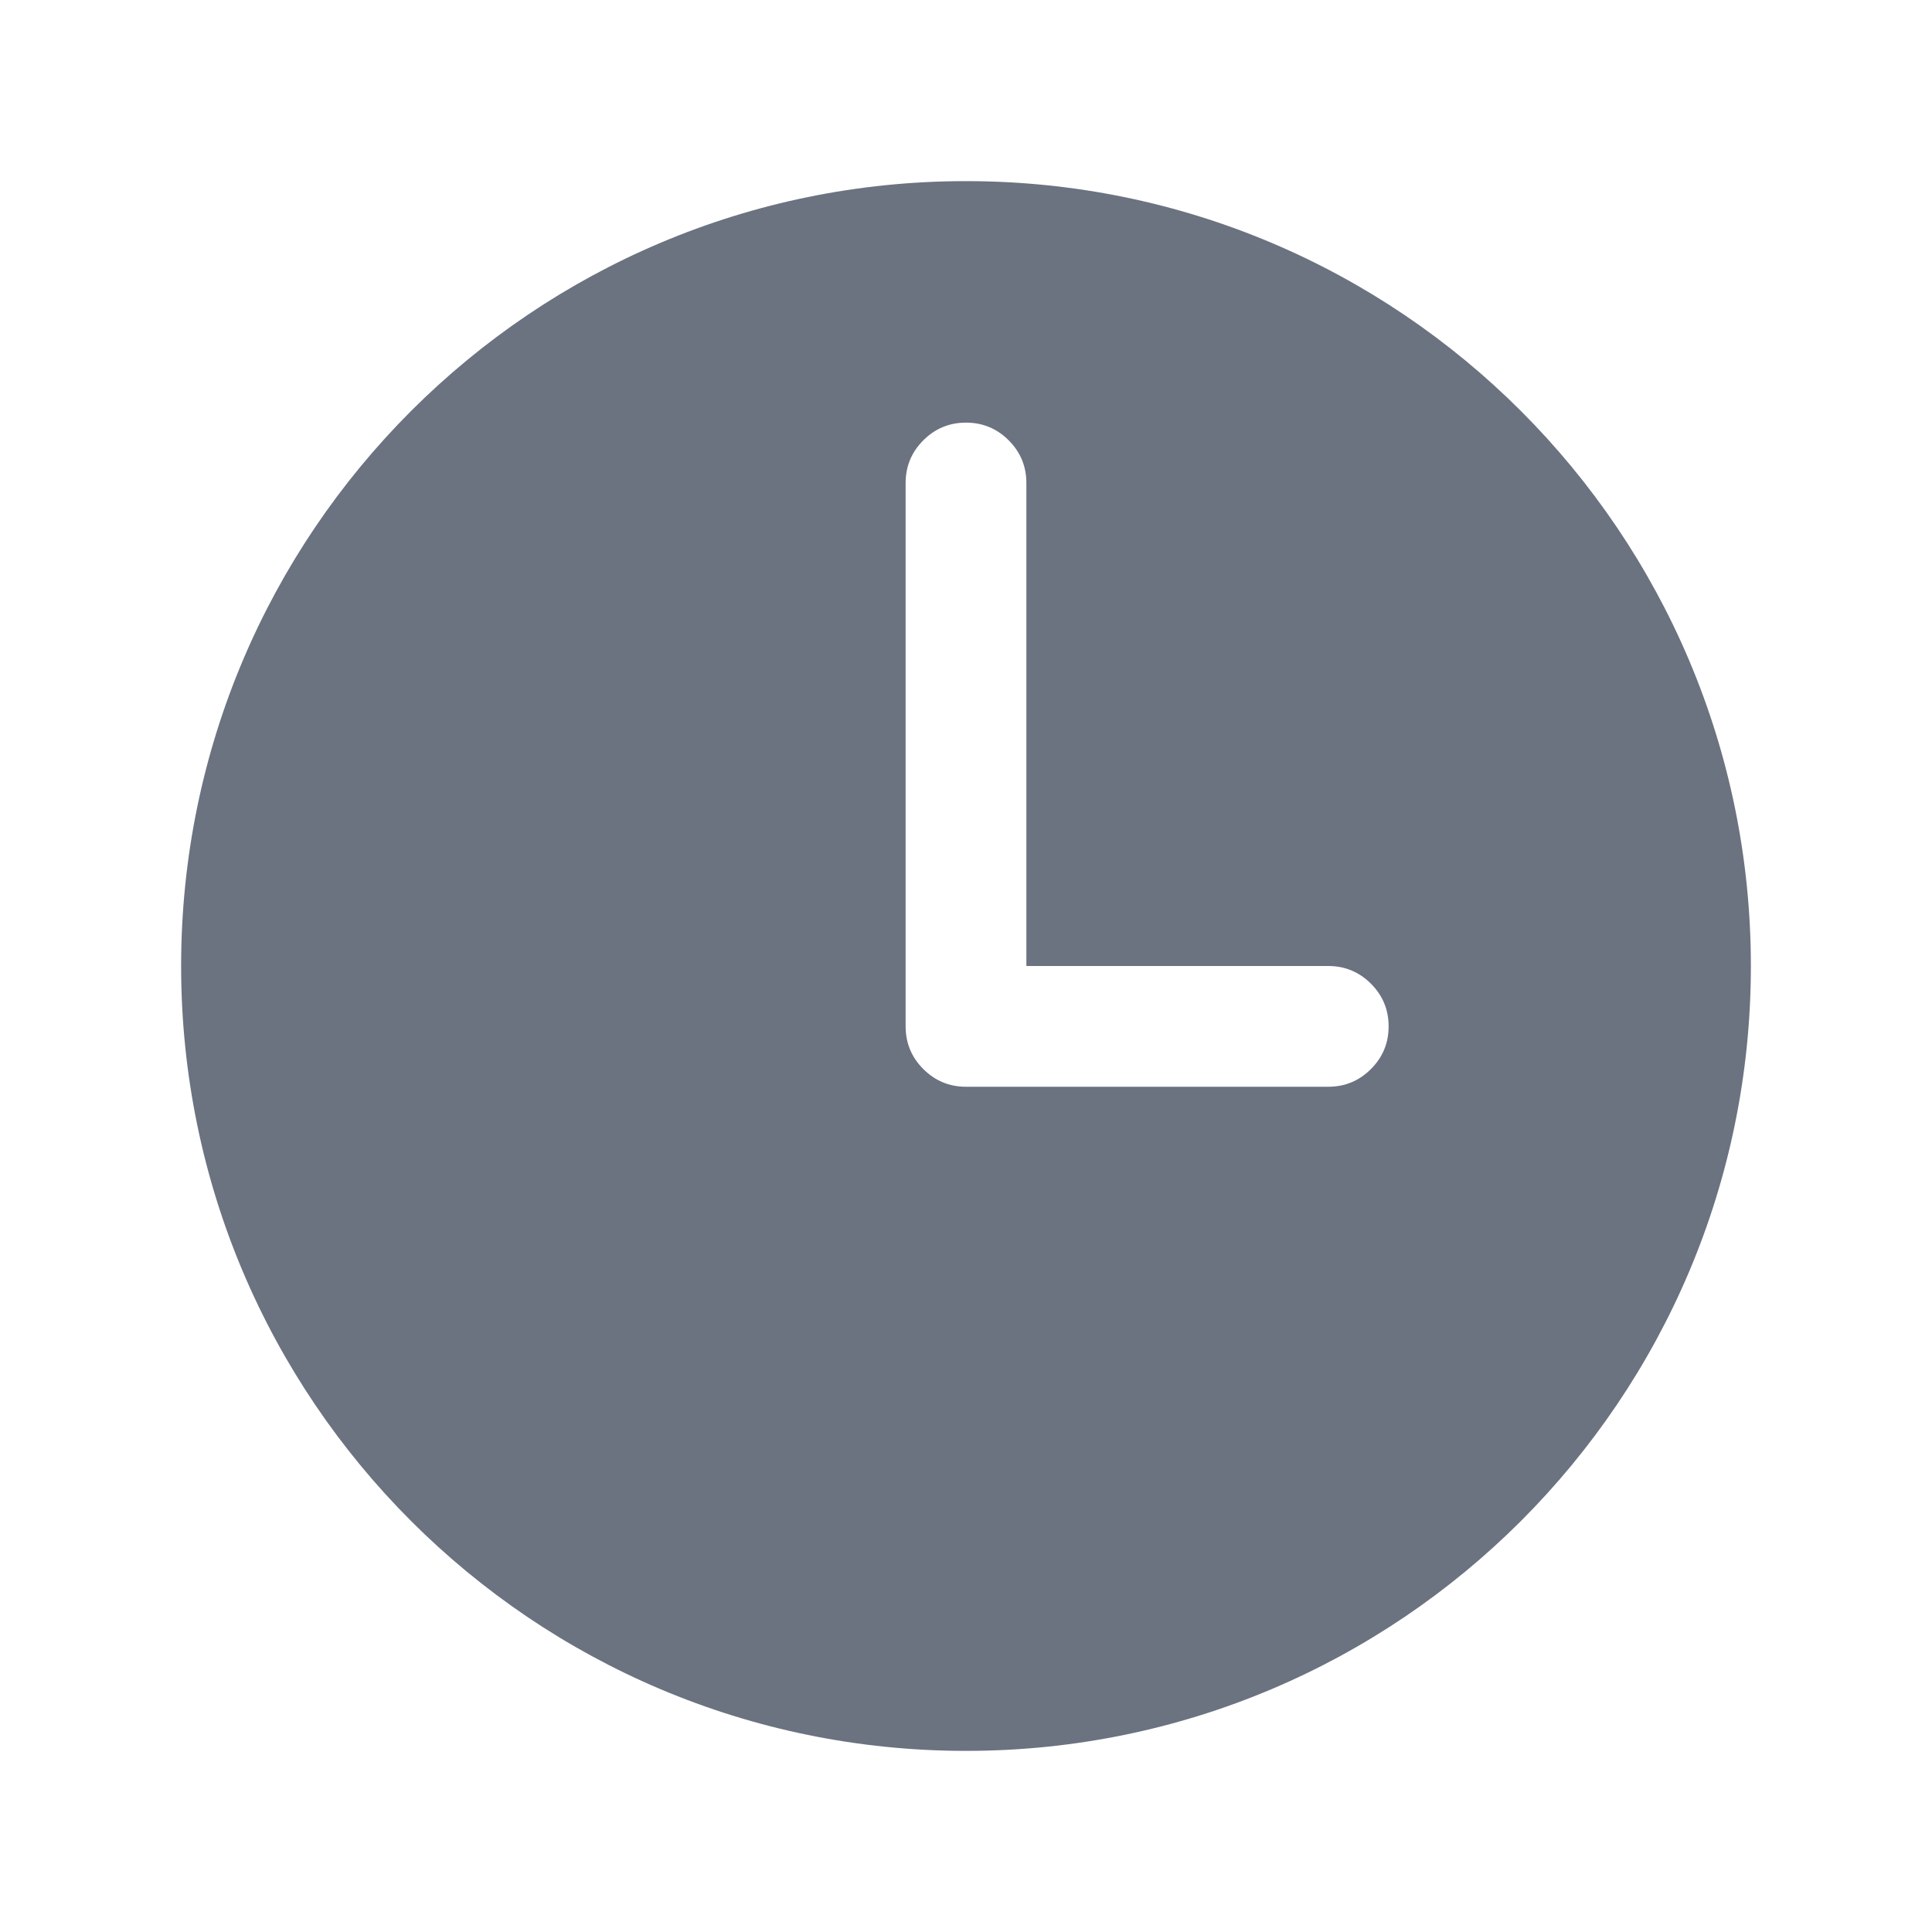
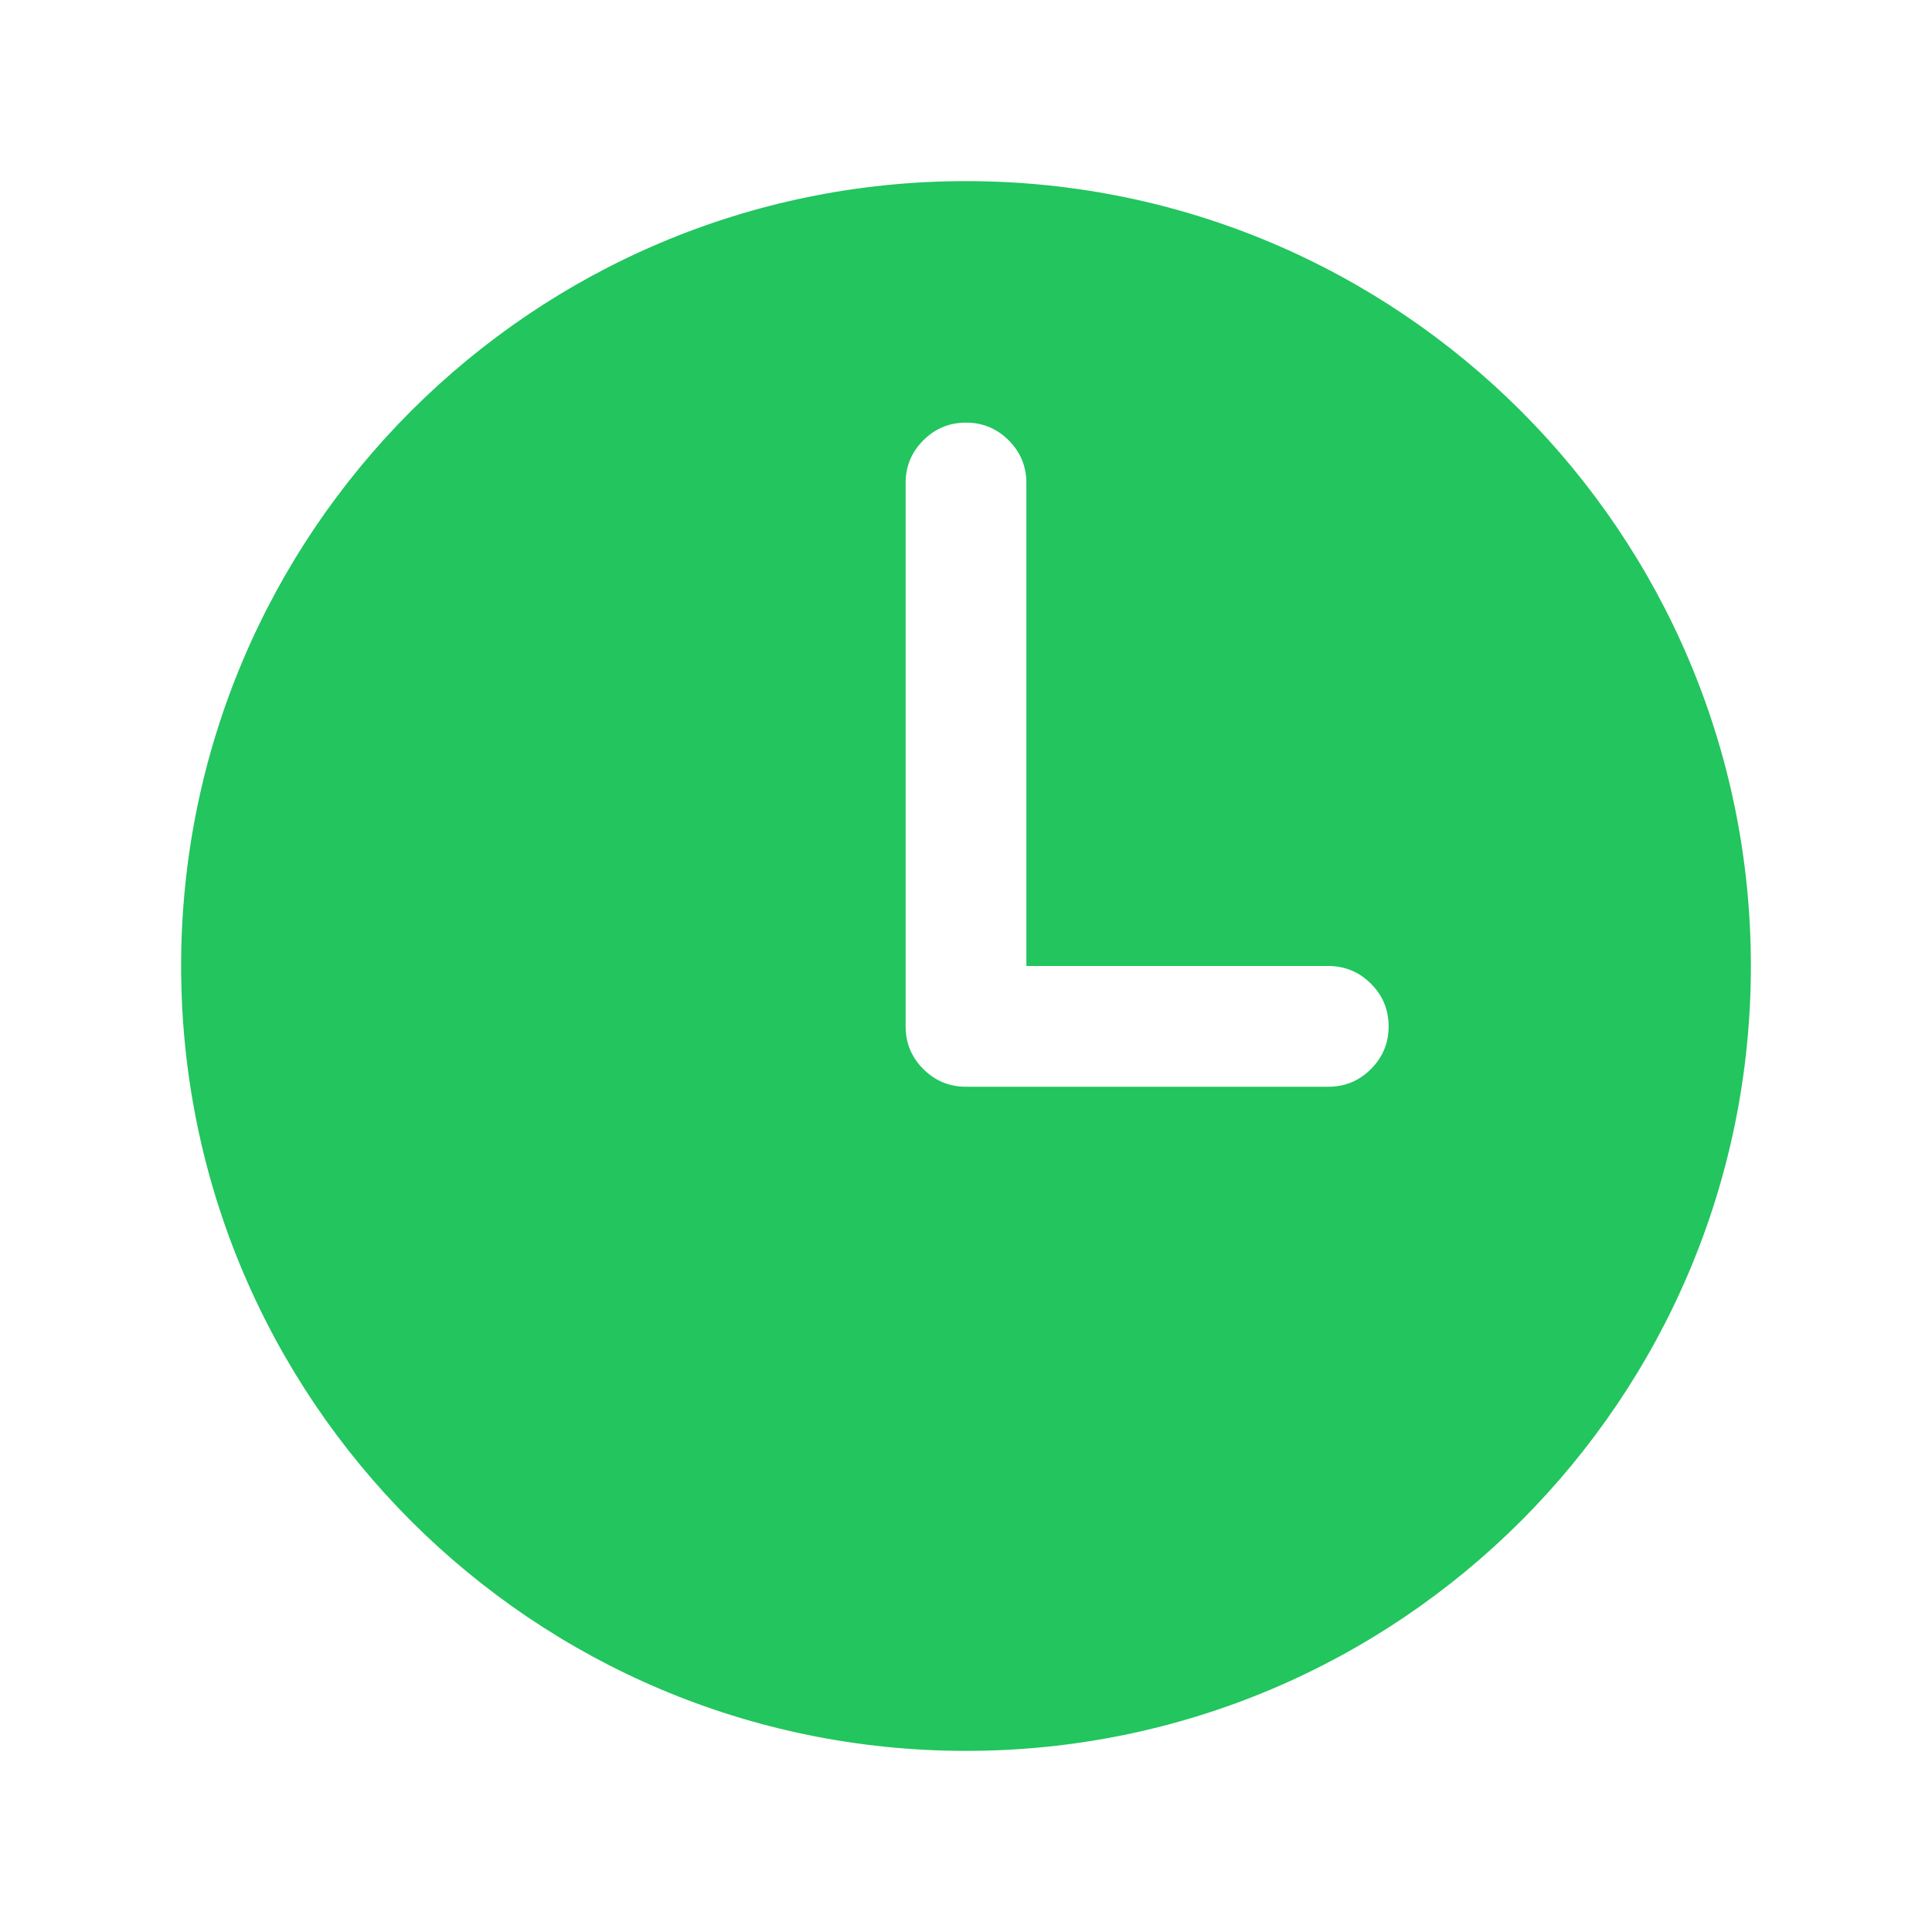
<svg xmlns="http://www.w3.org/2000/svg" mexport="1" width="32" height="32" viewBox="0 0 32 32">
  <defs>
    <clipPath id="clipPath0:0:0">
      <path d="M0 0L32 0L32 32L0 32L0 0Z" fill-rule="nonzero" transform="matrix(1 0 0 1 0 0)" />
    </clipPath>
  </defs>
  <g clip-path="url(#clipPath0:0:0)">
    <defs>
      <mask id="mask0:0:1" style="mask-type:alpha">
        <path d="M0 0L32 0L32 32L0 32L0 0Z" fill-rule="nonzero" transform="matrix(1 0 0 1 0 0)" fill="rgb(0, 0, 0)" />
      </mask>
    </defs>
    <g mask="url(#mask0:0:1)">
      <defs>
        <mask id="mask0:0:2" style="mask-type:alpha">
          <path d="M0 0L32 0L32 32L0 32L0 0Z" fill-rule="nonzero" transform="matrix(1 0 0 1 0 0)" fill="rgb(0, 0, 0)" />
        </mask>
      </defs>
      <g mask="url(#mask0:0:2)">
        <defs>
          <mask id="mask0:0:3" style="mask-type:alpha">
            <path d="M0 0L32 0L32 32L0 32L0 0Z" fill-rule="nonzero" transform="matrix(1 0 0 1 0 0)" fill="rgb(0, 0, 0)" />
          </mask>
        </defs>
        <g mask="url(#mask0:0:3)">
-           <path d="M13 0C5.821 0 0 5.821 0 13C0 20.179 5.821 26 13 26C20.179 26 26 20.179 26 13C26 5.821 20.179 0 13 0ZM19 15L13 15C12.724 15 12.488 14.902 12.293 14.707C12.098 14.512 12 14.276 12 14L12 5C12 4.724 12.098 4.488 12.293 4.293C12.488 4.098 12.724 4 13 4C13.276 4 13.512 4.098 13.707 4.293C13.902 4.488 14 4.724 14 5L14 13L19 13C19.276 13 19.512 13.098 19.707 13.293C19.902 13.488 20 13.724 20 14C20 14.276 19.902 14.512 19.707 14.707C19.512 14.902 19.276 15 19 15Z" fill-rule="nonzero" transform="matrix(1 0 0 1 3 3)" fill="rgb(107, 114, 128)" />
+           <path d="M13 0C5.821 0 0 5.821 0 13C0 20.179 5.821 26 13 26C20.179 26 26 20.179 26 13C26 5.821 20.179 0 13 0ZM19 15L13 15C12.724 15 12.488 14.902 12.293 14.707C12.098 14.512 12 14.276 12 14L12 5C12 4.724 12.098 4.488 12.293 4.293C12.488 4.098 12.724 4 13 4C13.276 4 13.512 4.098 13.707 4.293C13.902 4.488 14 4.724 14 5L14 13L19 13C19.276 13 19.512 13.098 19.707 13.293C19.902 13.488 20 13.724 20 14C20 14.276 19.902 14.512 19.707 14.707C19.512 14.902 19.276 15 19 15Z" fill-rule="nonzero" transform="matrix(1 0 0 1 3 3)" fill="#22C55E" />
        </g>
      </g>
    </g>
  </g>
</svg>
